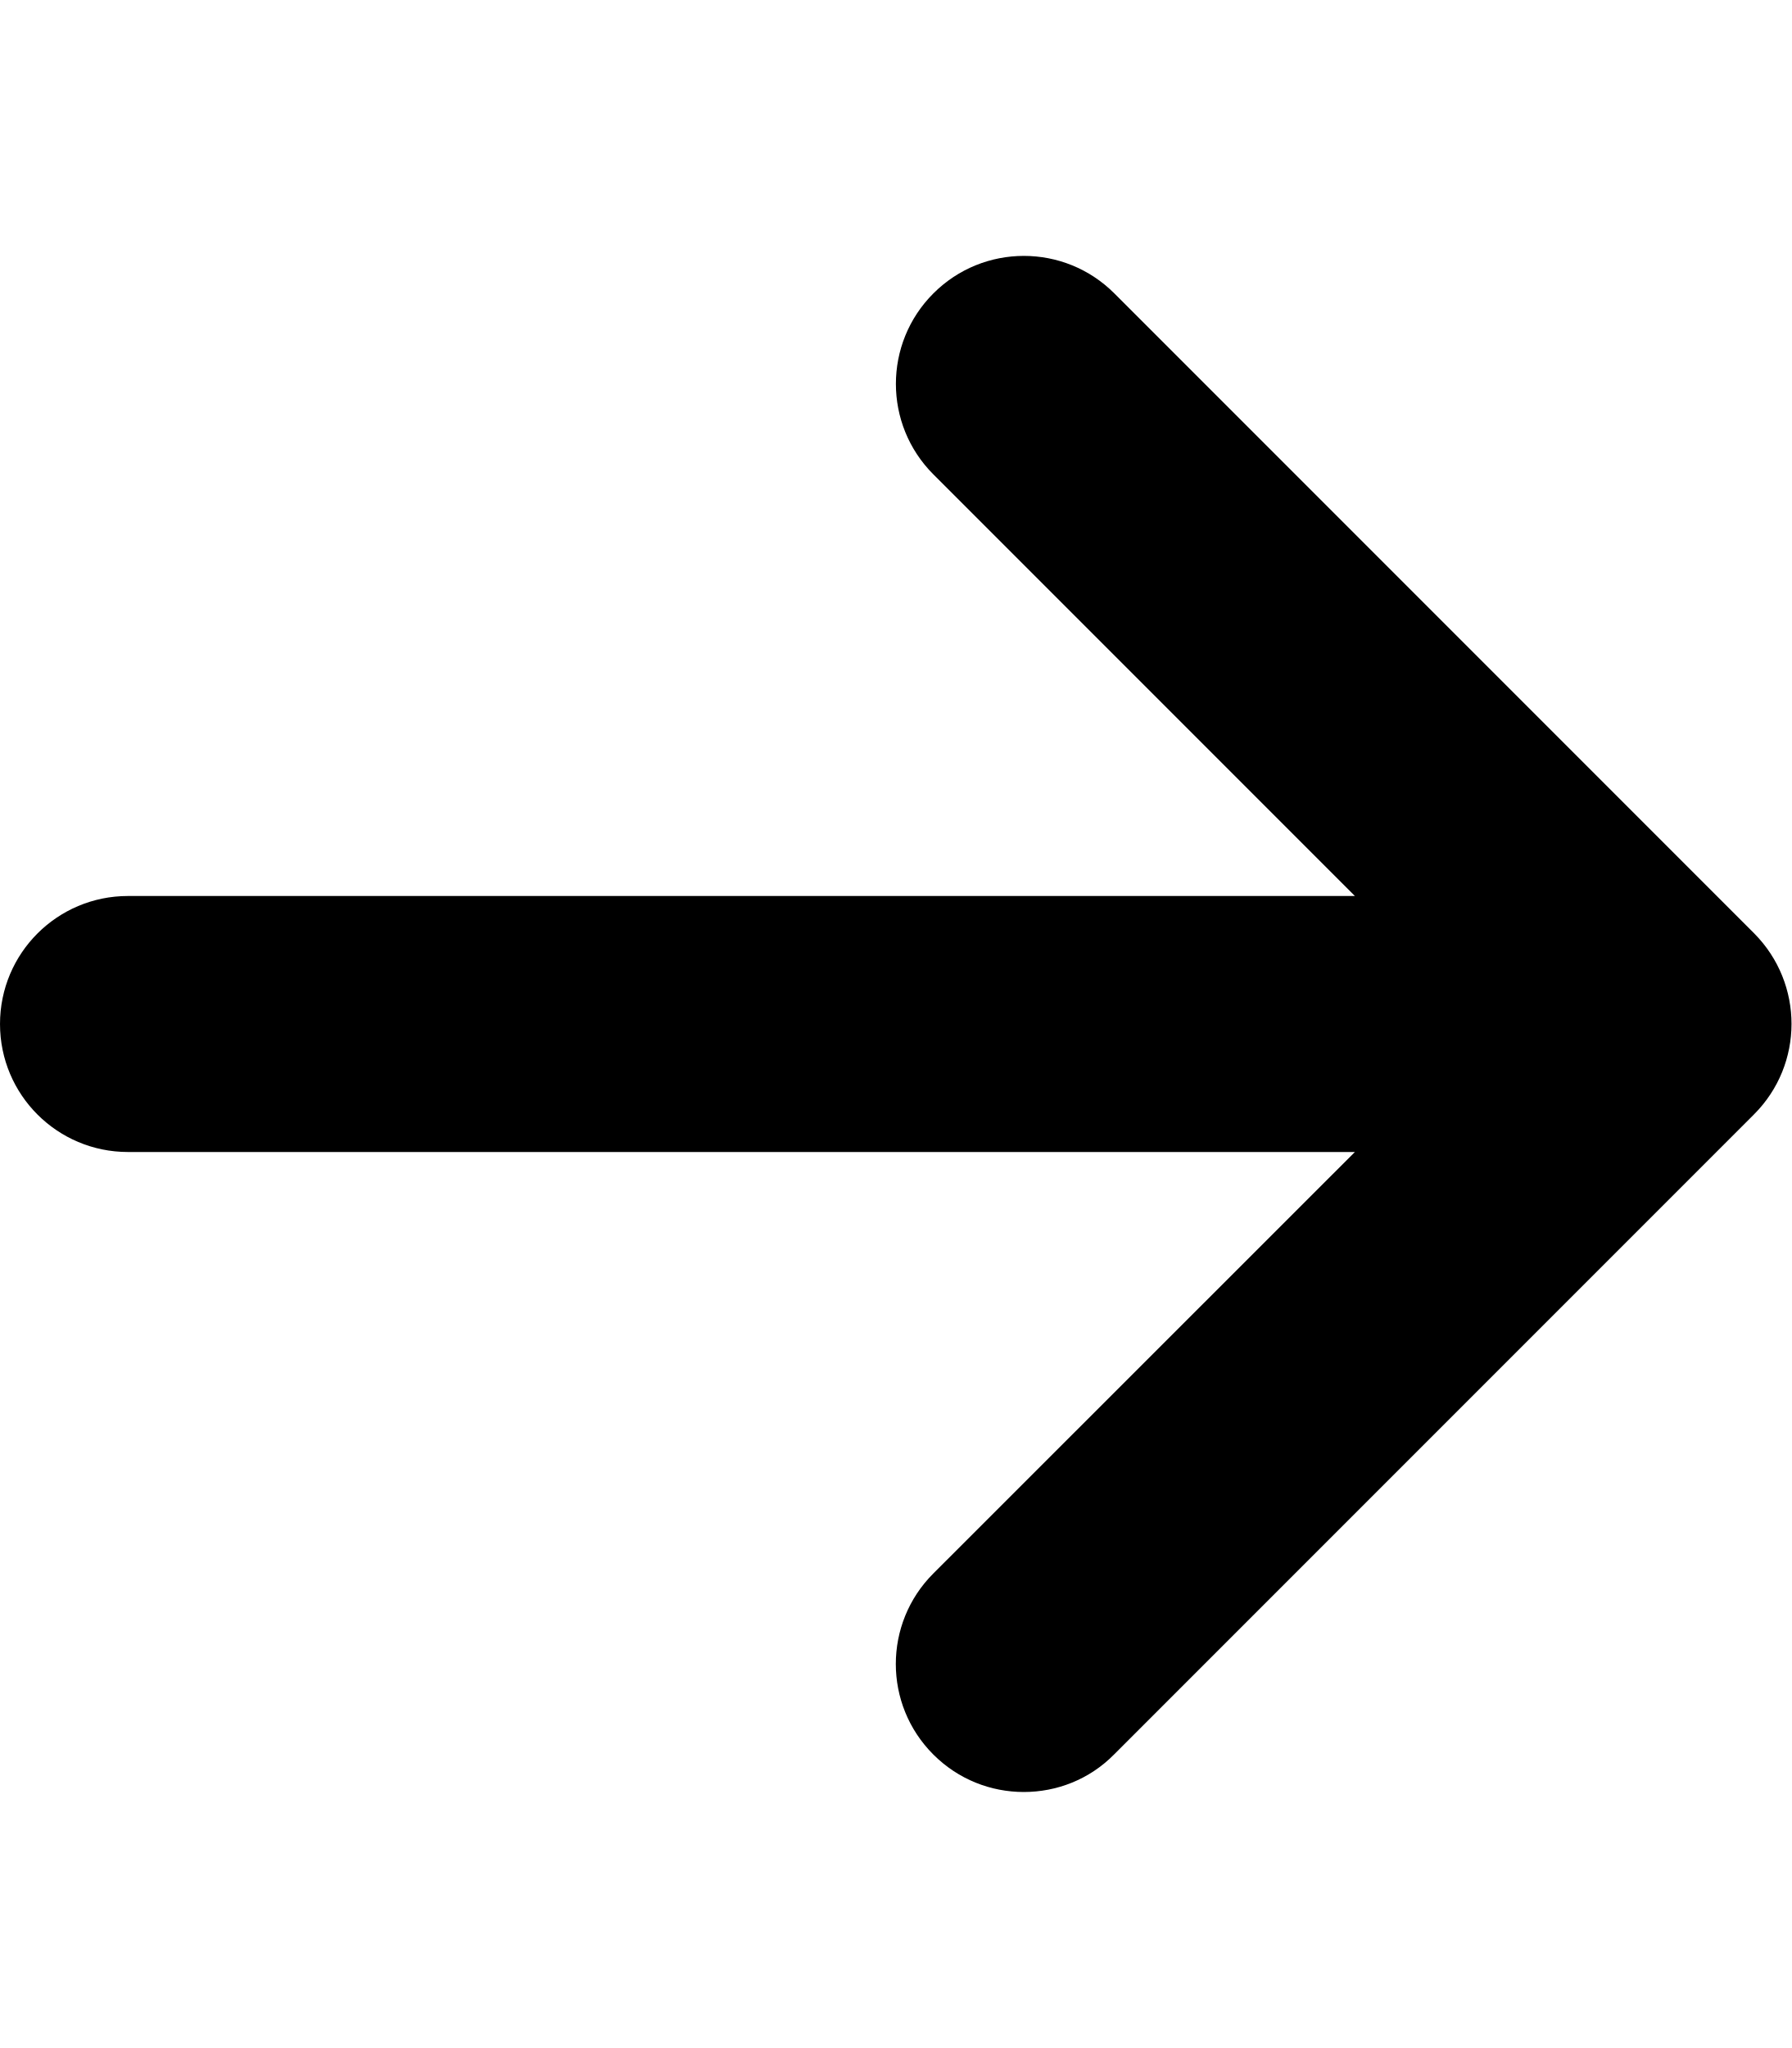
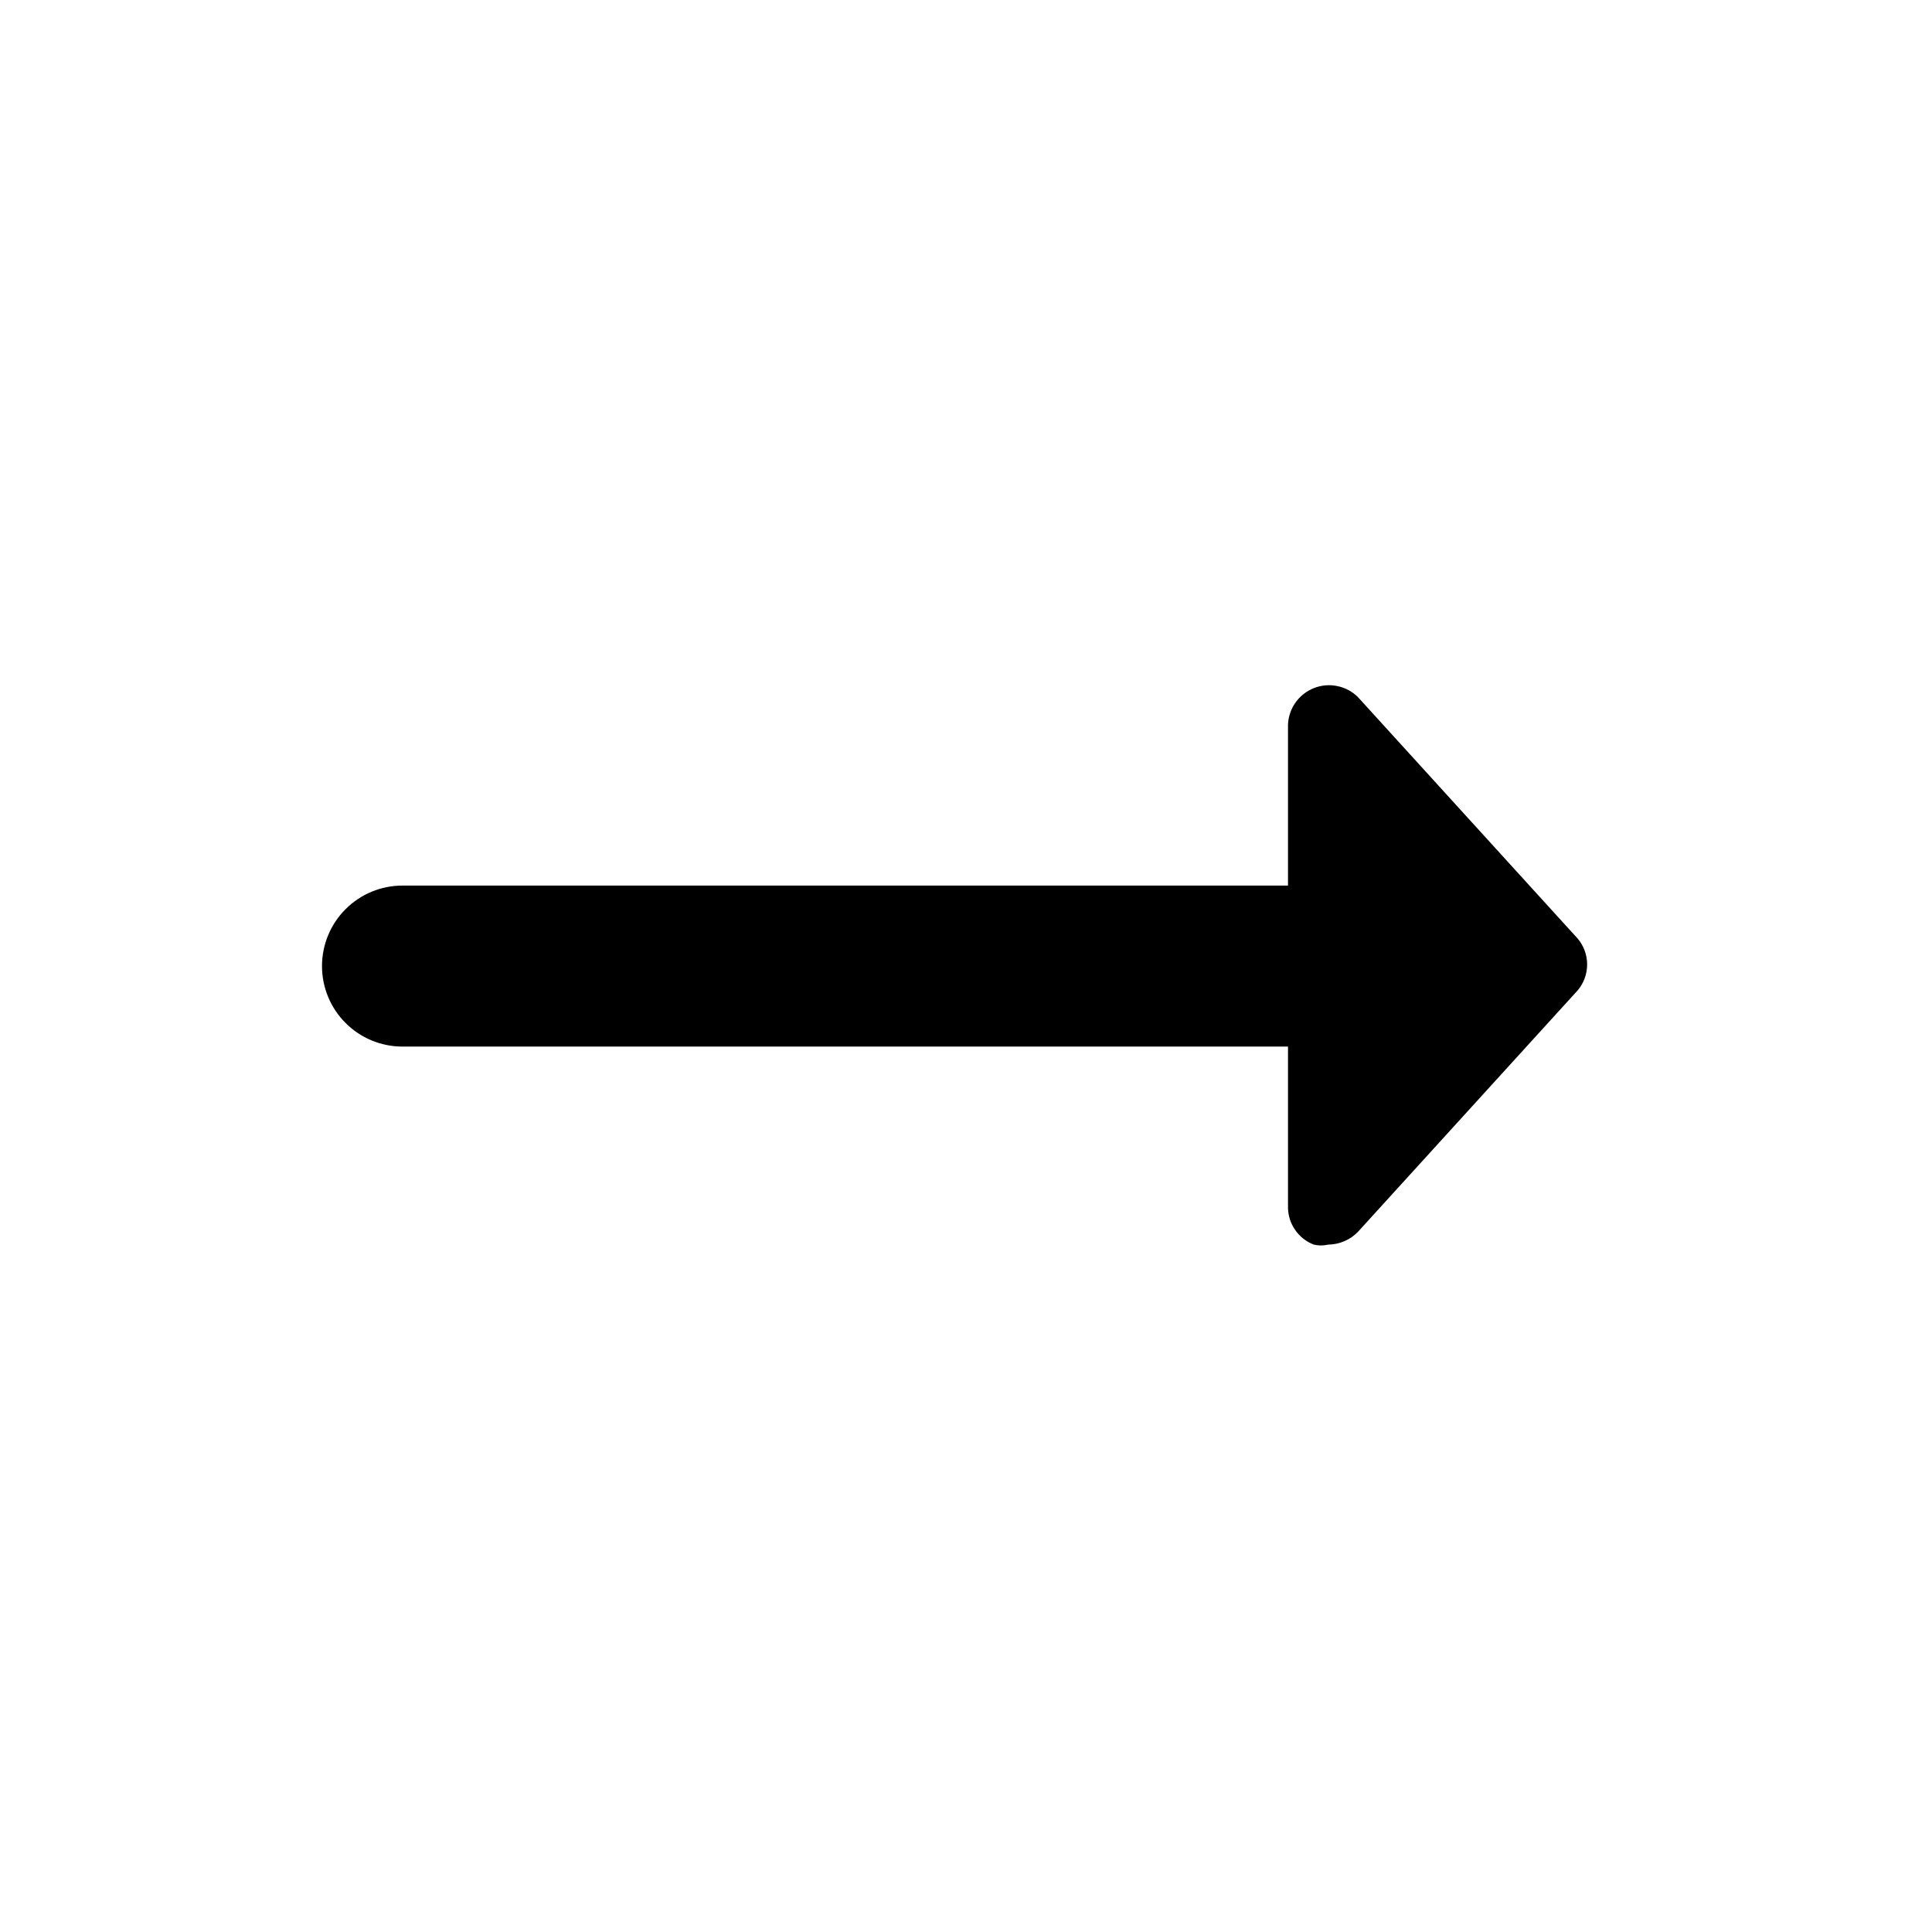
- <svg xmlns="http://www.w3.org/2000/svg" viewBox="0 0 448 512">
-   <path d="m438.6 278.6-160 160c-6.2 6.3-14.4 9.4-22.6 9.4s-16.38-3.125-22.62-9.375c-12.5-12.5-12.5-32.75 0-45.25L338.8 288H32C14.33 288 .002 273.7.002 256S14.33 224 32 224h306.8L233.4 118.6c-12.5-12.5-12.5-32.75 0-45.25s32.75-12.5 45.25 0l160 160c12.45 12.55 12.45 32.75-.05 45.25z" />
+ <svg xmlns="http://www.w3.org/2000/svg" width="24" height="24" viewBox="0 0 24 24" fill="currentColor">
+   <path d="M19.6 11.661L16.87 8.661C16.8 8.591 16.711 8.543 16.614 8.523C16.517 8.502 16.416 8.511 16.324 8.547C16.232 8.583 16.152 8.645 16.094 8.726C16.037 8.806 16.004 8.902 16 9.001V11.001H5C4.735 11.001 4.48 11.106 4.293 11.294C4.105 11.481 4 11.736 4 12.001C4 12.266 4.105 12.521 4.293 12.708C4.48 12.896 4.735 13.001 5 13.001H16V15.001C16.001 15.101 16.032 15.198 16.09 15.28C16.146 15.362 16.227 15.425 16.32 15.461C16.379 15.475 16.441 15.475 16.5 15.461C16.569 15.46 16.638 15.446 16.701 15.418C16.765 15.391 16.822 15.351 16.87 15.301L19.6 12.301C19.675 12.211 19.716 12.098 19.716 11.981C19.716 11.864 19.675 11.751 19.6 11.661Z" fill="currentColor" />
</svg>
